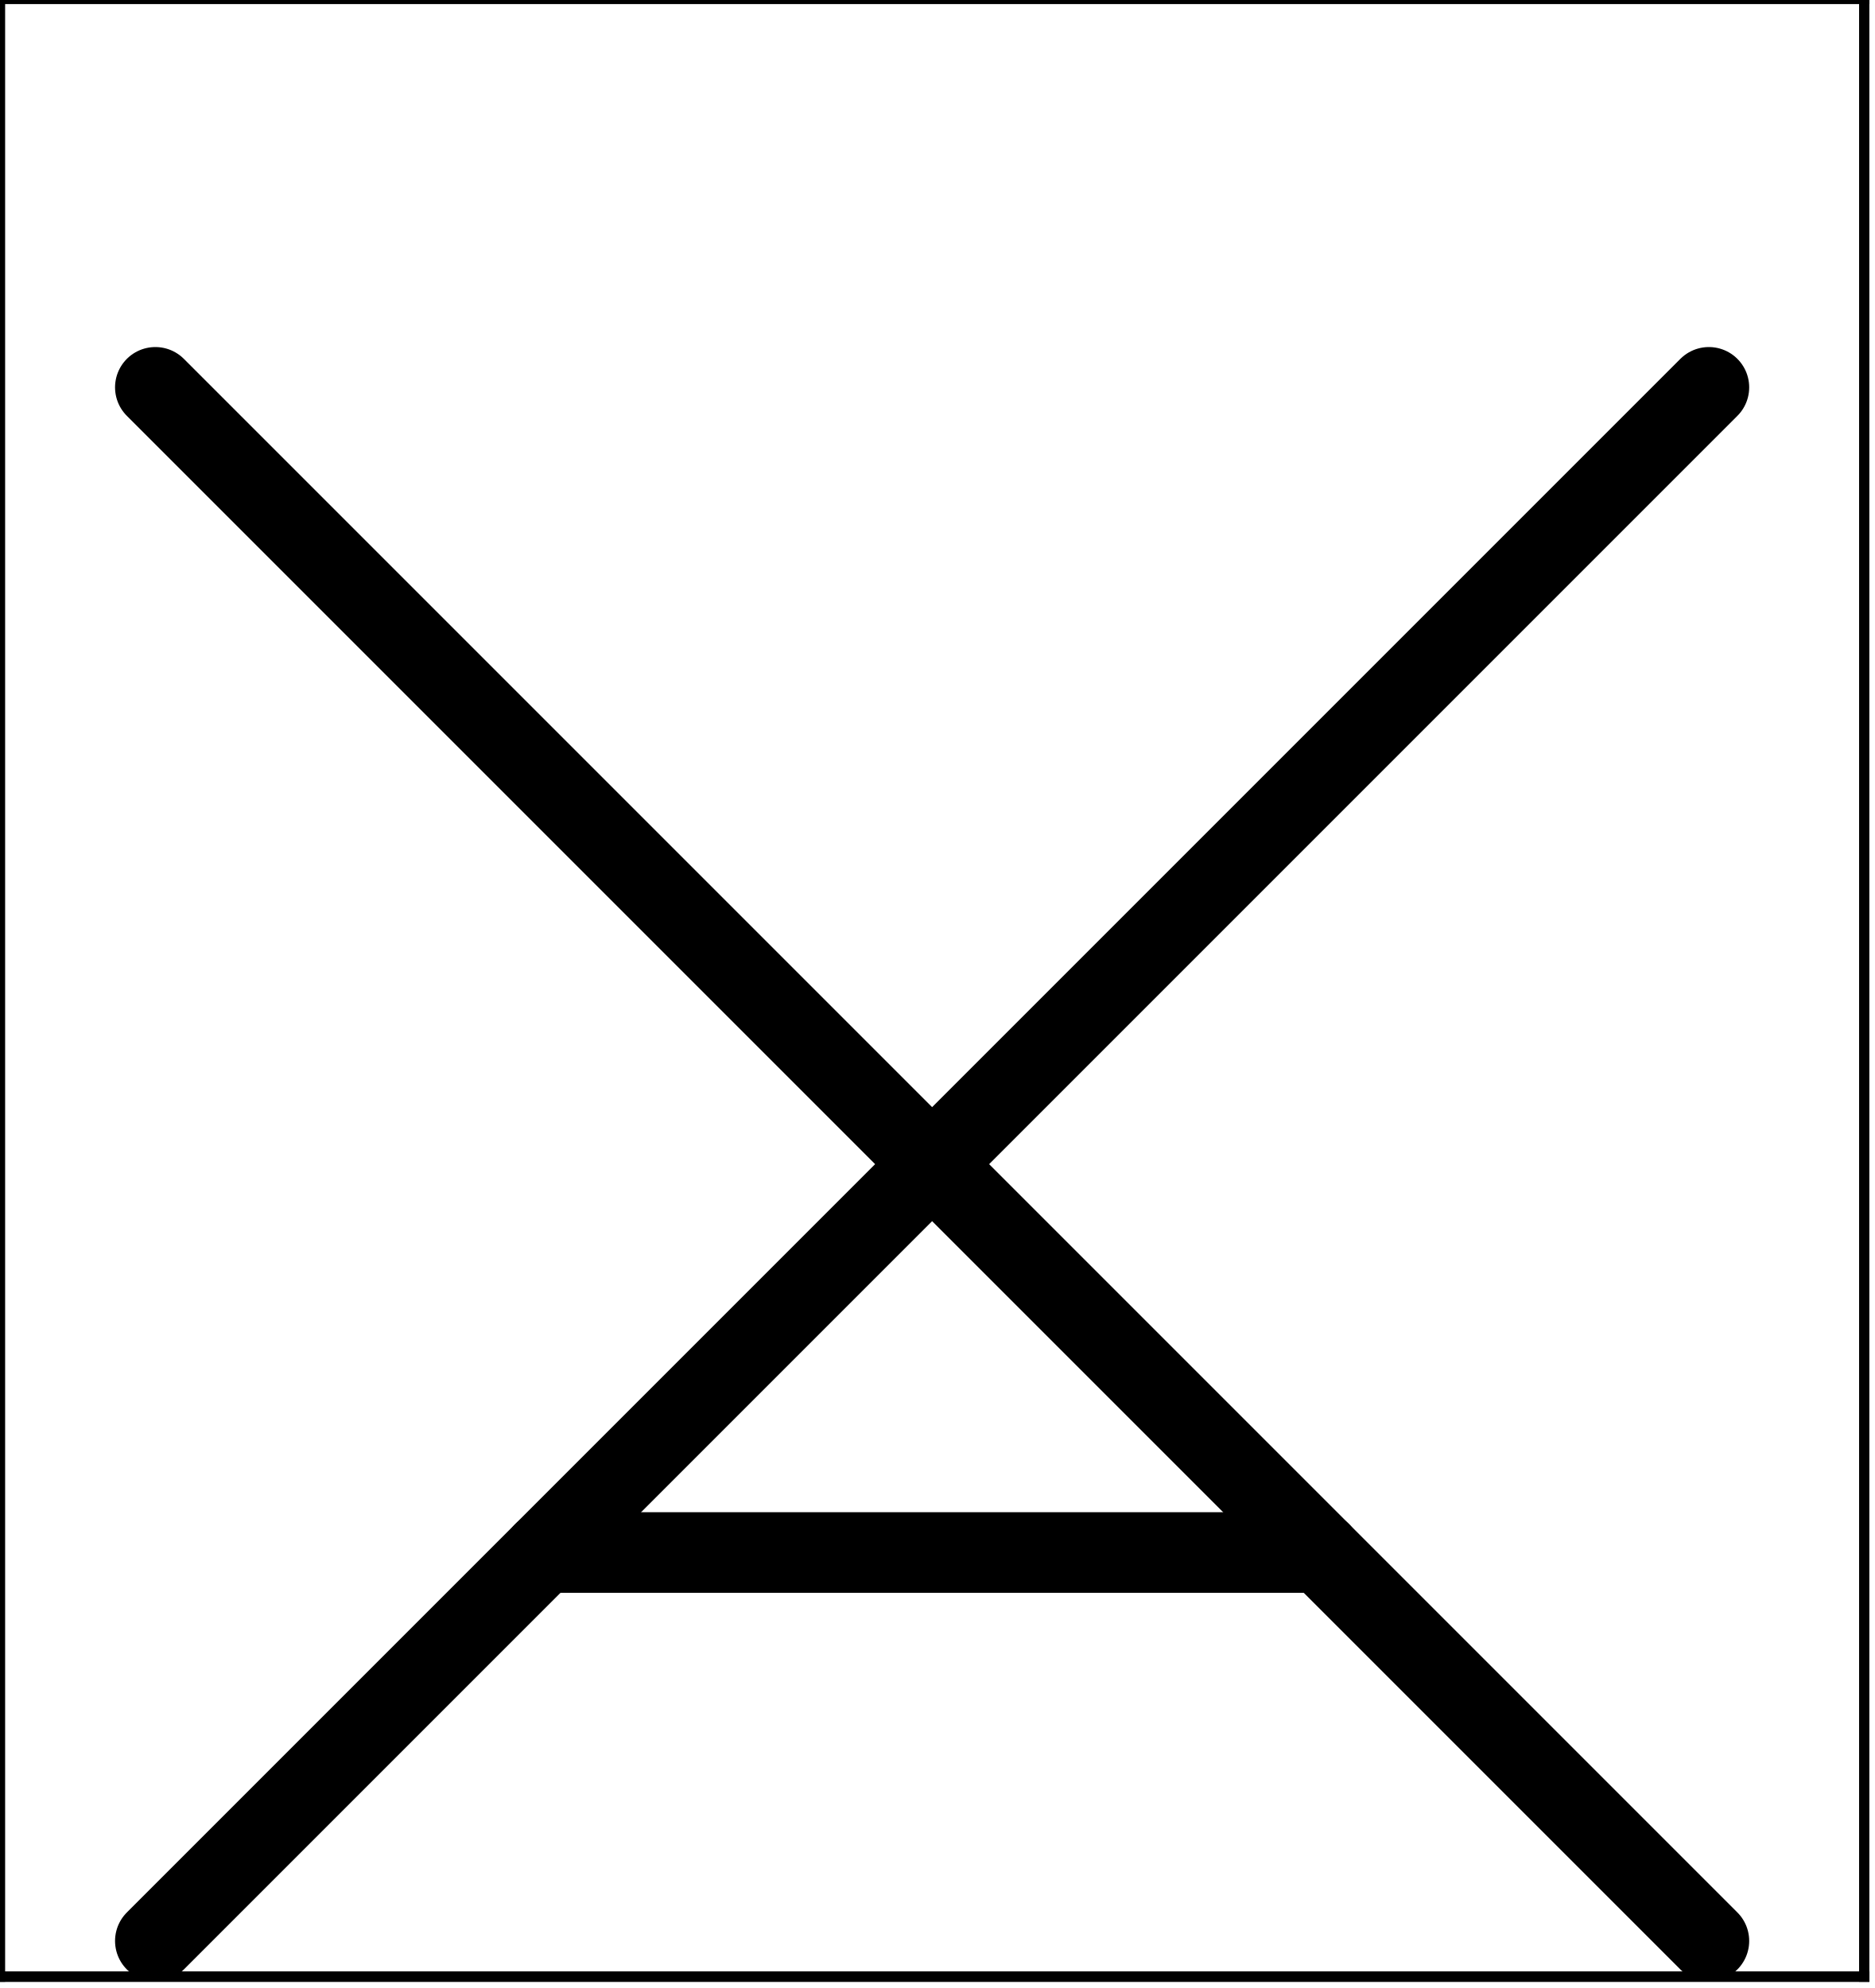
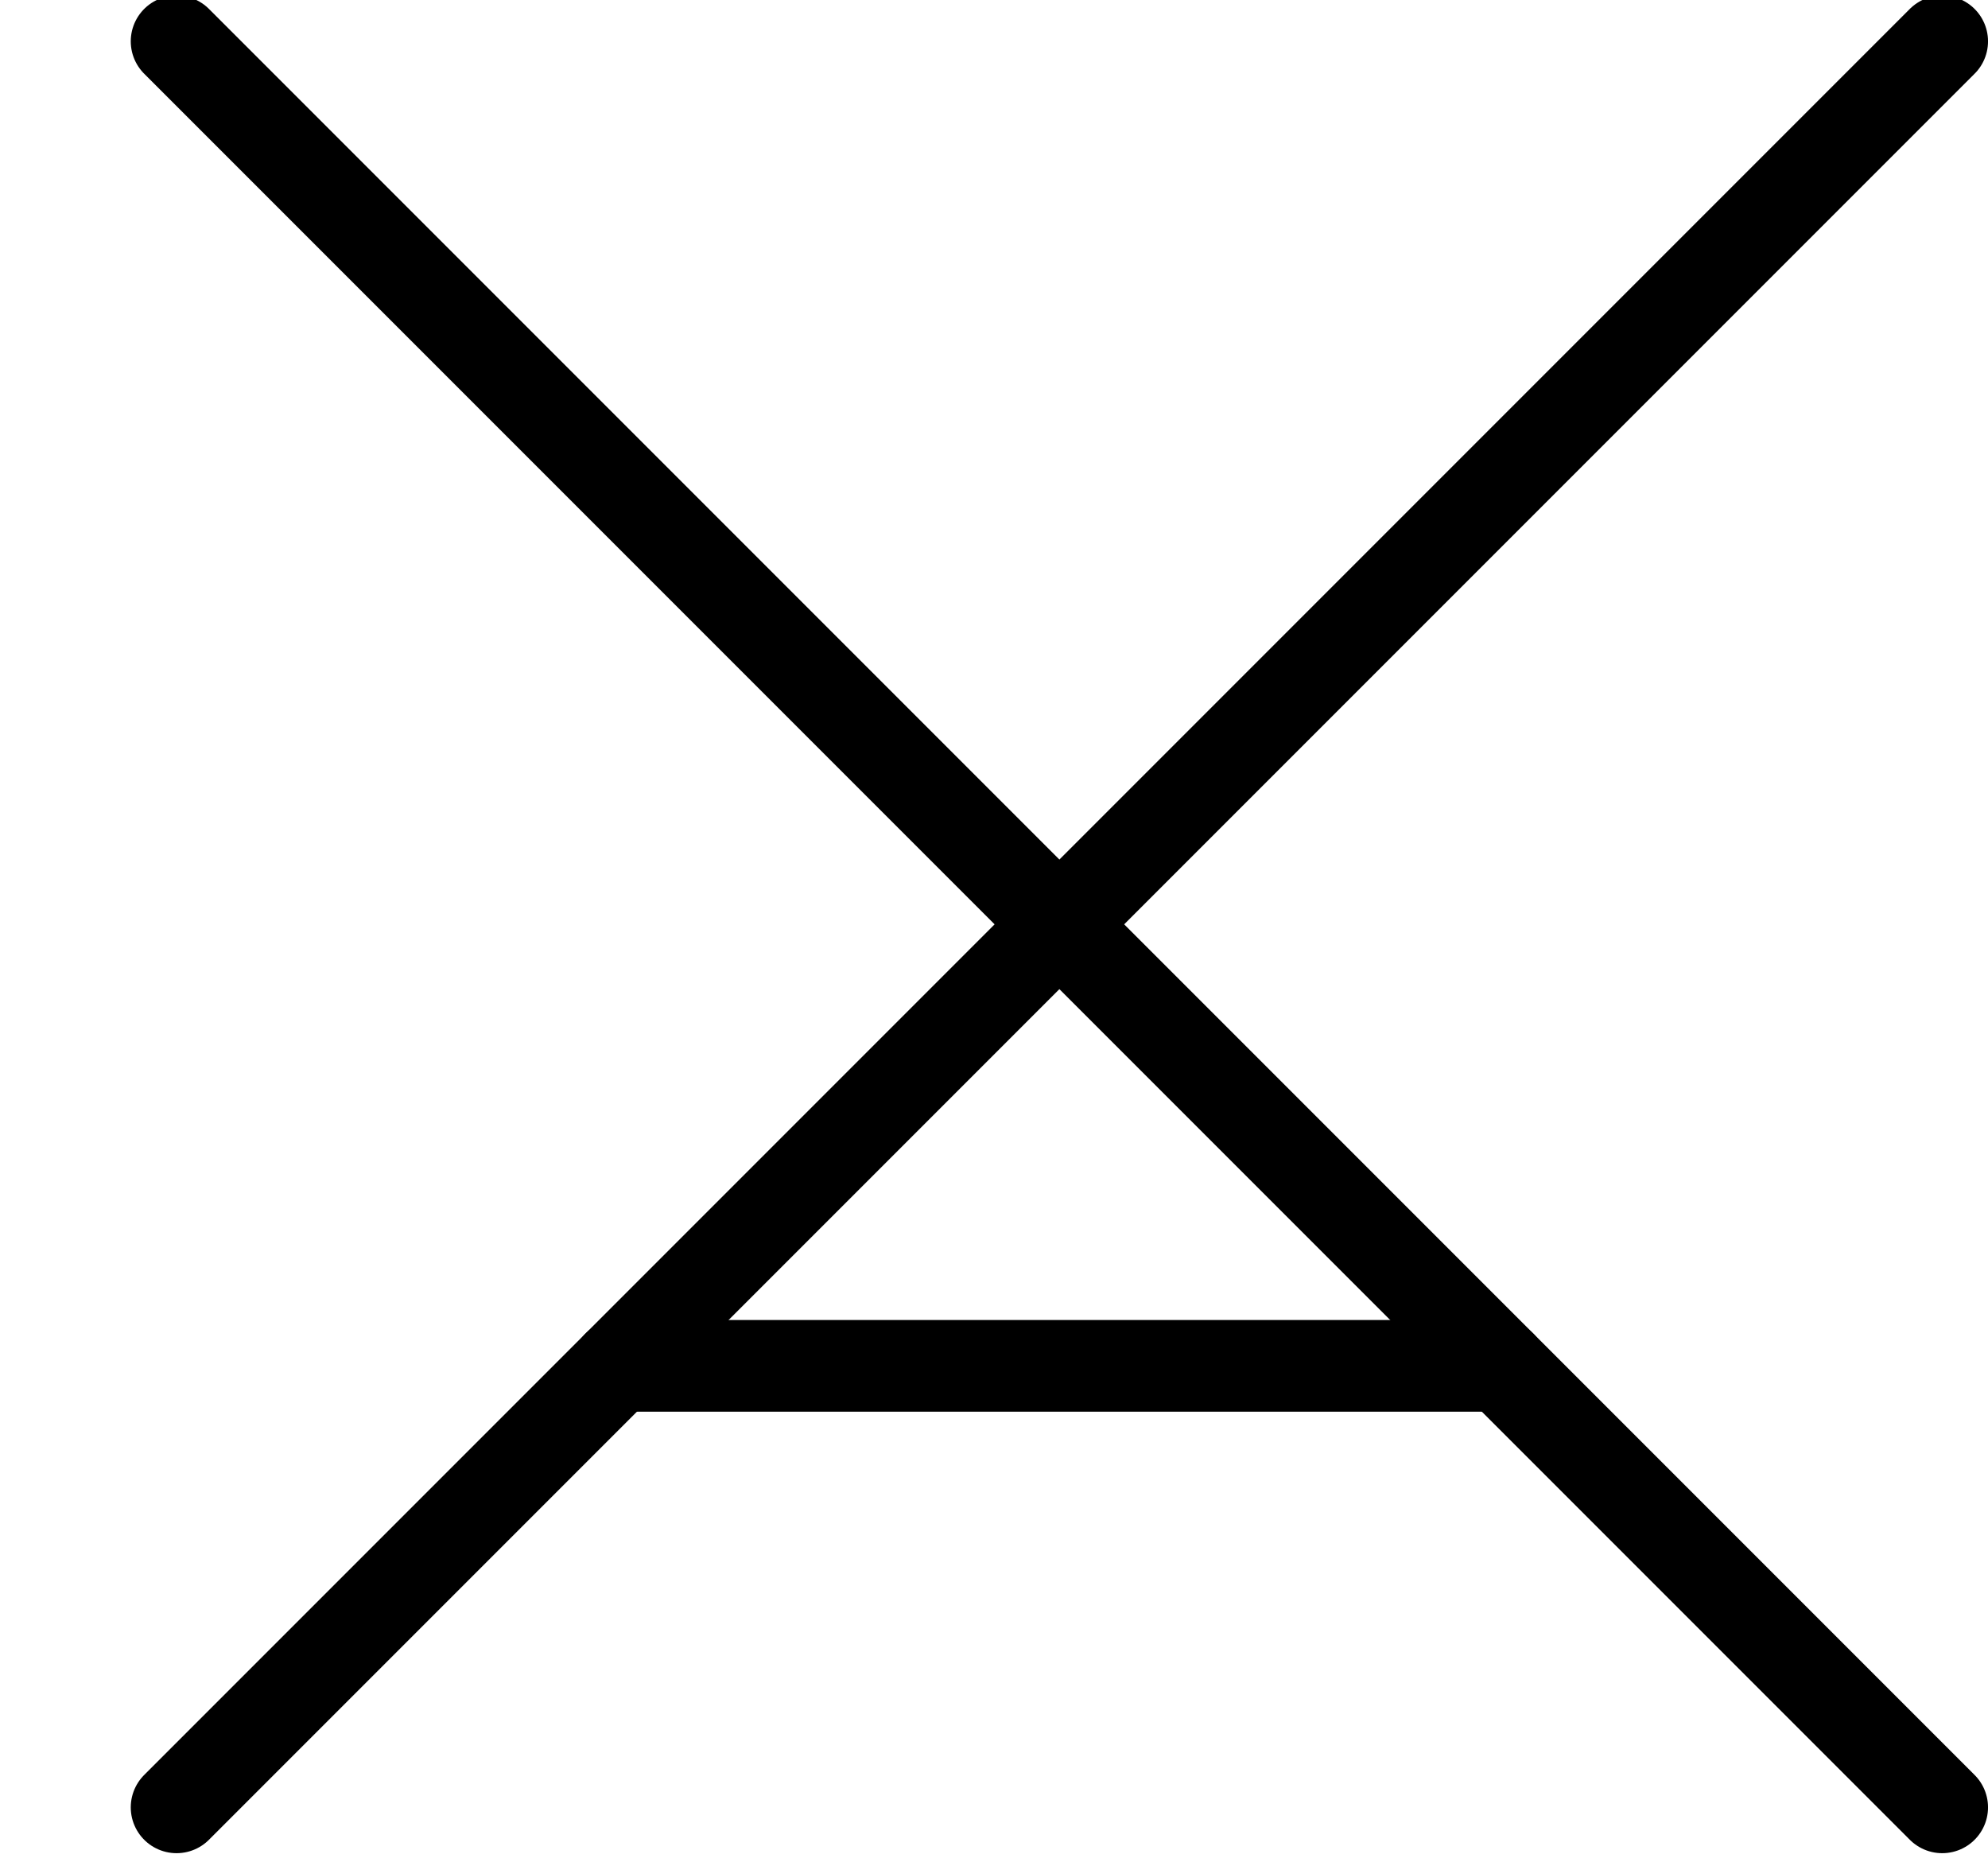
- <svg xmlns="http://www.w3.org/2000/svg" version="1.1" width="101.472" height="107.613" viewBox="0 0 101.472 107.613">
-   <path d="M8.41 20.968L92.508 105.066" style="stroke:rgb(0%,0%,0%); stroke-width: 4.364;stroke-linecap: round;stroke-linejoin: round;stroke-miterlimit: 10;fill: none;" />
-   <path d="M92.508 20.968L8.41 105.066" style="stroke:rgb(0%,0%,0%); stroke-width: 4.364;stroke-linecap: round;stroke-linejoin: round;stroke-miterlimit: 10;fill: none;" />
-   <path d="M29.434 84.041L71.483 84.041" style="stroke:rgb(0%,0%,0%); stroke-width: 4.364;stroke-linecap: round;stroke-linejoin: round;stroke-miterlimit: 10;fill: none;" />
-   <path d="M0 107L100.917 107" style="stroke:rgb(0%,0%,0%); stroke-width: 0.555;stroke-linecap: square;stroke-linejoin: round;stroke-miterlimit: 10;fill: none;" />
-   <path d="M0 -0.057L100.917 -0.057" style="stroke:rgb(0%,0%,0%); stroke-width: 0.555;stroke-linecap: square;stroke-linejoin: round;stroke-miterlimit: 10;fill: none;" />
-   <path d="M0 107L100.917 107" style="stroke:rgb(0%,0%,0%); stroke-width: 0.555;stroke-linecap: square;stroke-linejoin: round;stroke-miterlimit: 10;fill: none;" />
-   <path d="M0 107L0 -0.057" style="stroke:rgb(0%,0%,0%); stroke-width: 0.555;stroke-linecap: square;stroke-linejoin: round;stroke-miterlimit: 10;fill: none;" />
-   <path d="M100.917 107L100.917 -0.057" style="stroke:rgb(0%,0%,0%); stroke-width: 0.555;stroke-linecap: square;stroke-linejoin: round;stroke-miterlimit: 10;fill: none;" />
+ <svg xmlns="http://www.w3.org/2000/svg" version="1.1" width="94.689" height="88.462" viewBox="0 0 94.689 88.462">
+   <path d="M8.41 1.968L92.508 86.066" style="stroke:rgb(0%,0%,0%); stroke-width: 4.364;stroke-linecap: round;stroke-linejoin: round;stroke-miterlimit: 10;fill: none;" />
+   <path d="M92.508 1.968L8.41 86.066" style="stroke:rgb(0%,0%,0%); stroke-width: 4.364;stroke-linecap: round;stroke-linejoin: round;stroke-miterlimit: 10;fill: none;" />
+   <path d="M29.434 65.041L71.483 65.041" style="stroke:rgb(0%,0%,0%); stroke-width: 4.364;stroke-linecap: round;stroke-linejoin: round;stroke-miterlimit: 10;fill: none;" />
</svg>
